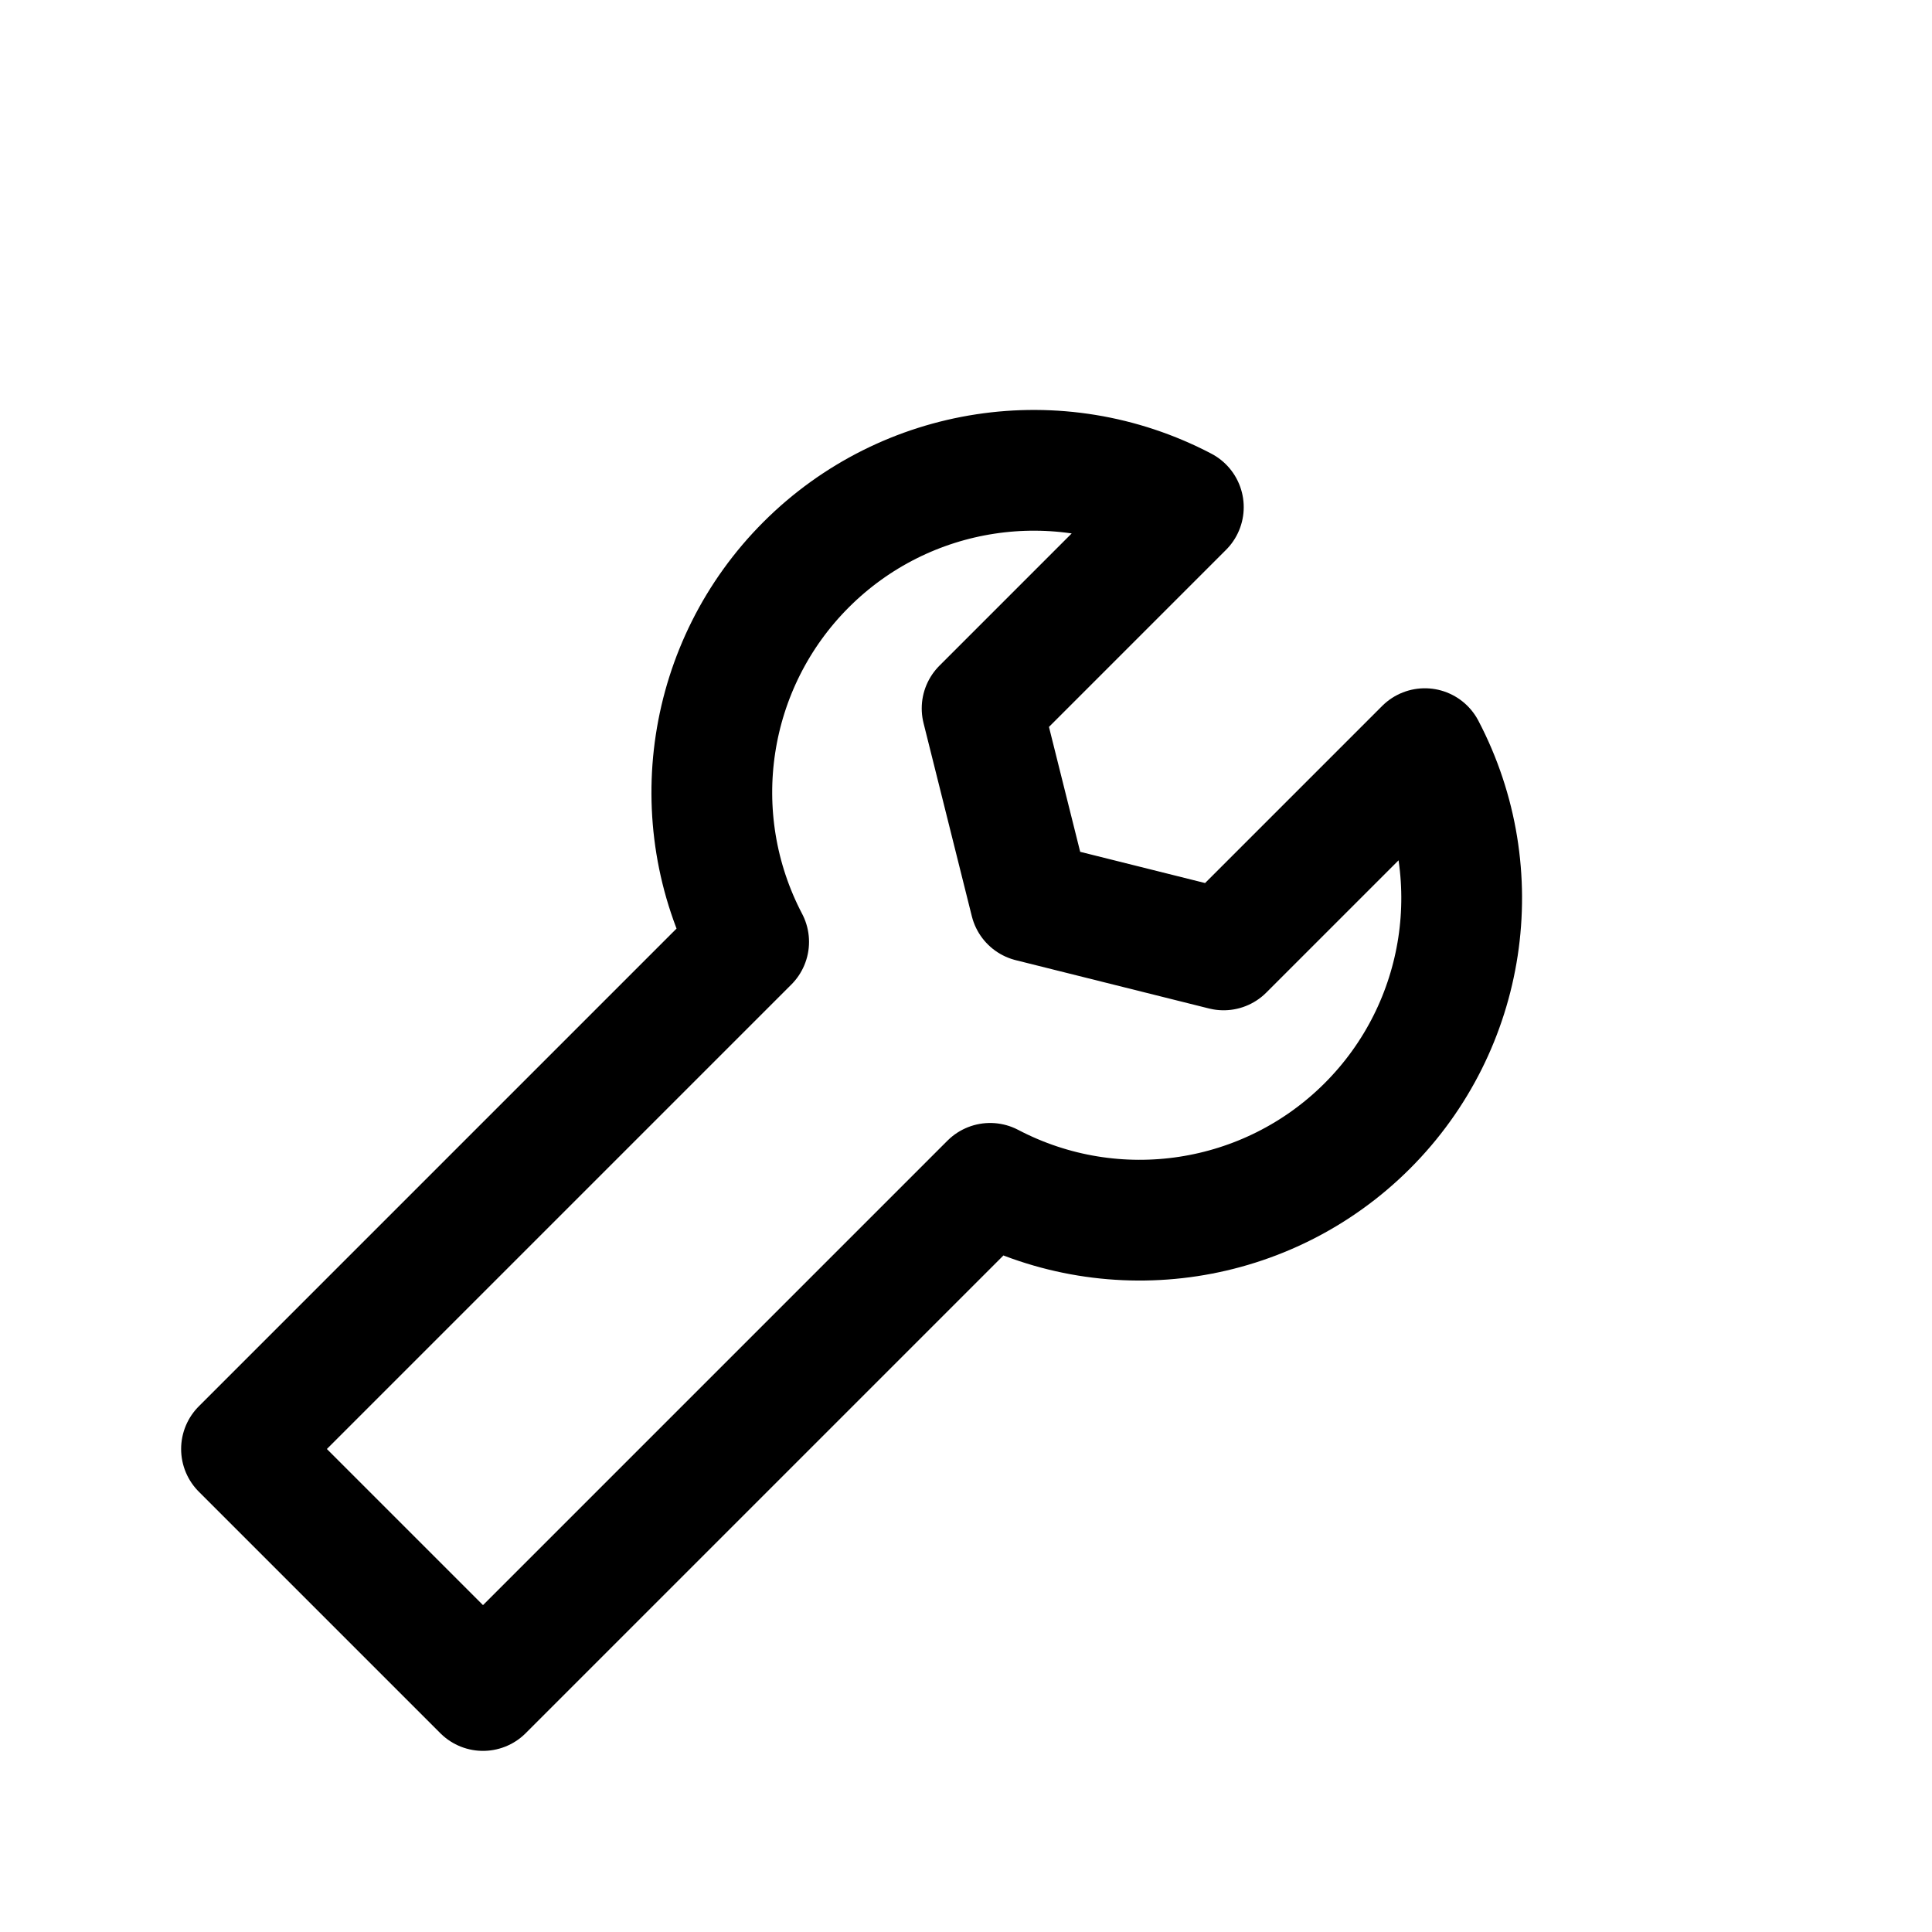
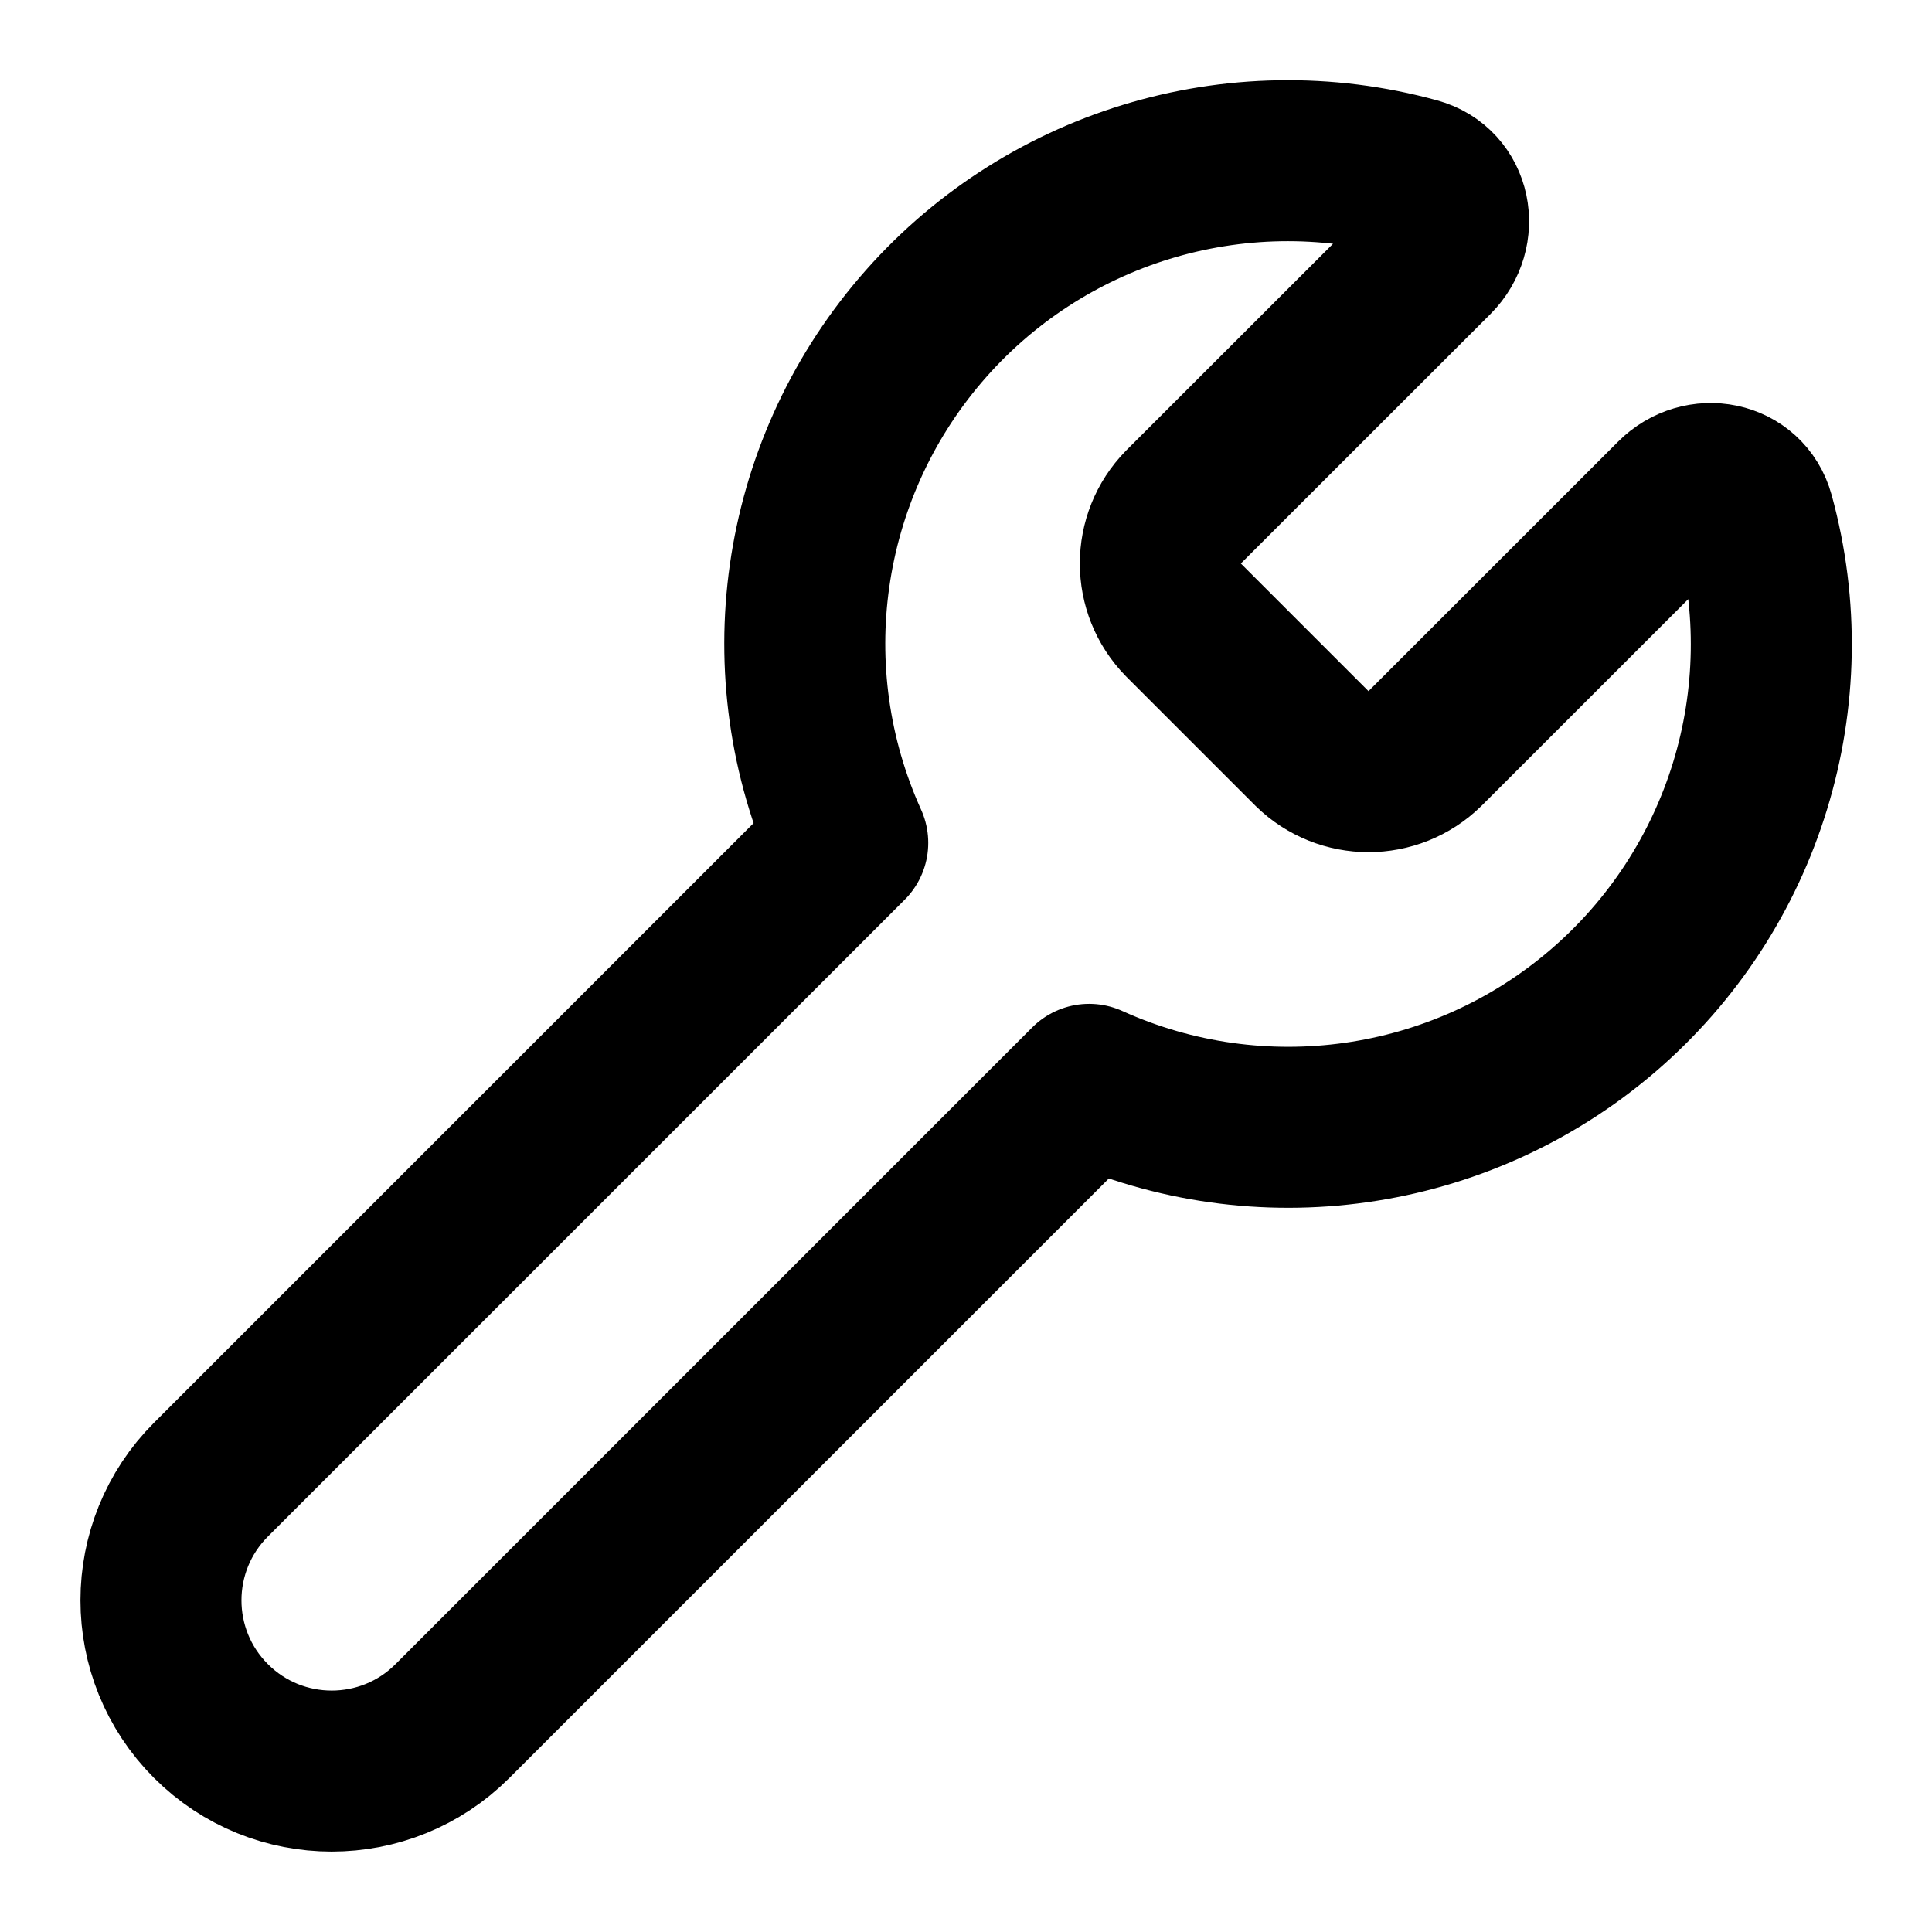
- <svg xmlns="http://www.w3.org/2000/svg" viewBox="0 0 24 24" fill="none" stroke="currentColor" stroke-width="1.5" stroke-linecap="round" stroke-linejoin="round">
-   <path d="M14.7 6.3a4 4 0 0 0-5.4 5.4L3 18l3 3 6.3-6.3a4 4 0 0 0 5.4-5.4l-2.5 2.5-2.4-.6-.6-2.4z" />
+ <svg xmlns="http://www.w3.org/2000/svg" viewBox="0 0 24 24" fill="none" stroke="currentColor" stroke-width="2" stroke-linecap="round" stroke-linejoin="round">
+   <path d="M14.7 6.3a1 1 0 0 0 0 1.4l1.6 1.6a1 1 0 0 0 1.4 0l3.106-3.105c.32-.322.863-.22.983.218a6 6 0 0 1-8.259 7.057l-7.91 7.91a1 1 0 0 1-2.999-3l7.91-7.91a6 6 0 0 1 7.057-8.259c.438.12.54.662.219.984z" />
</svg>
